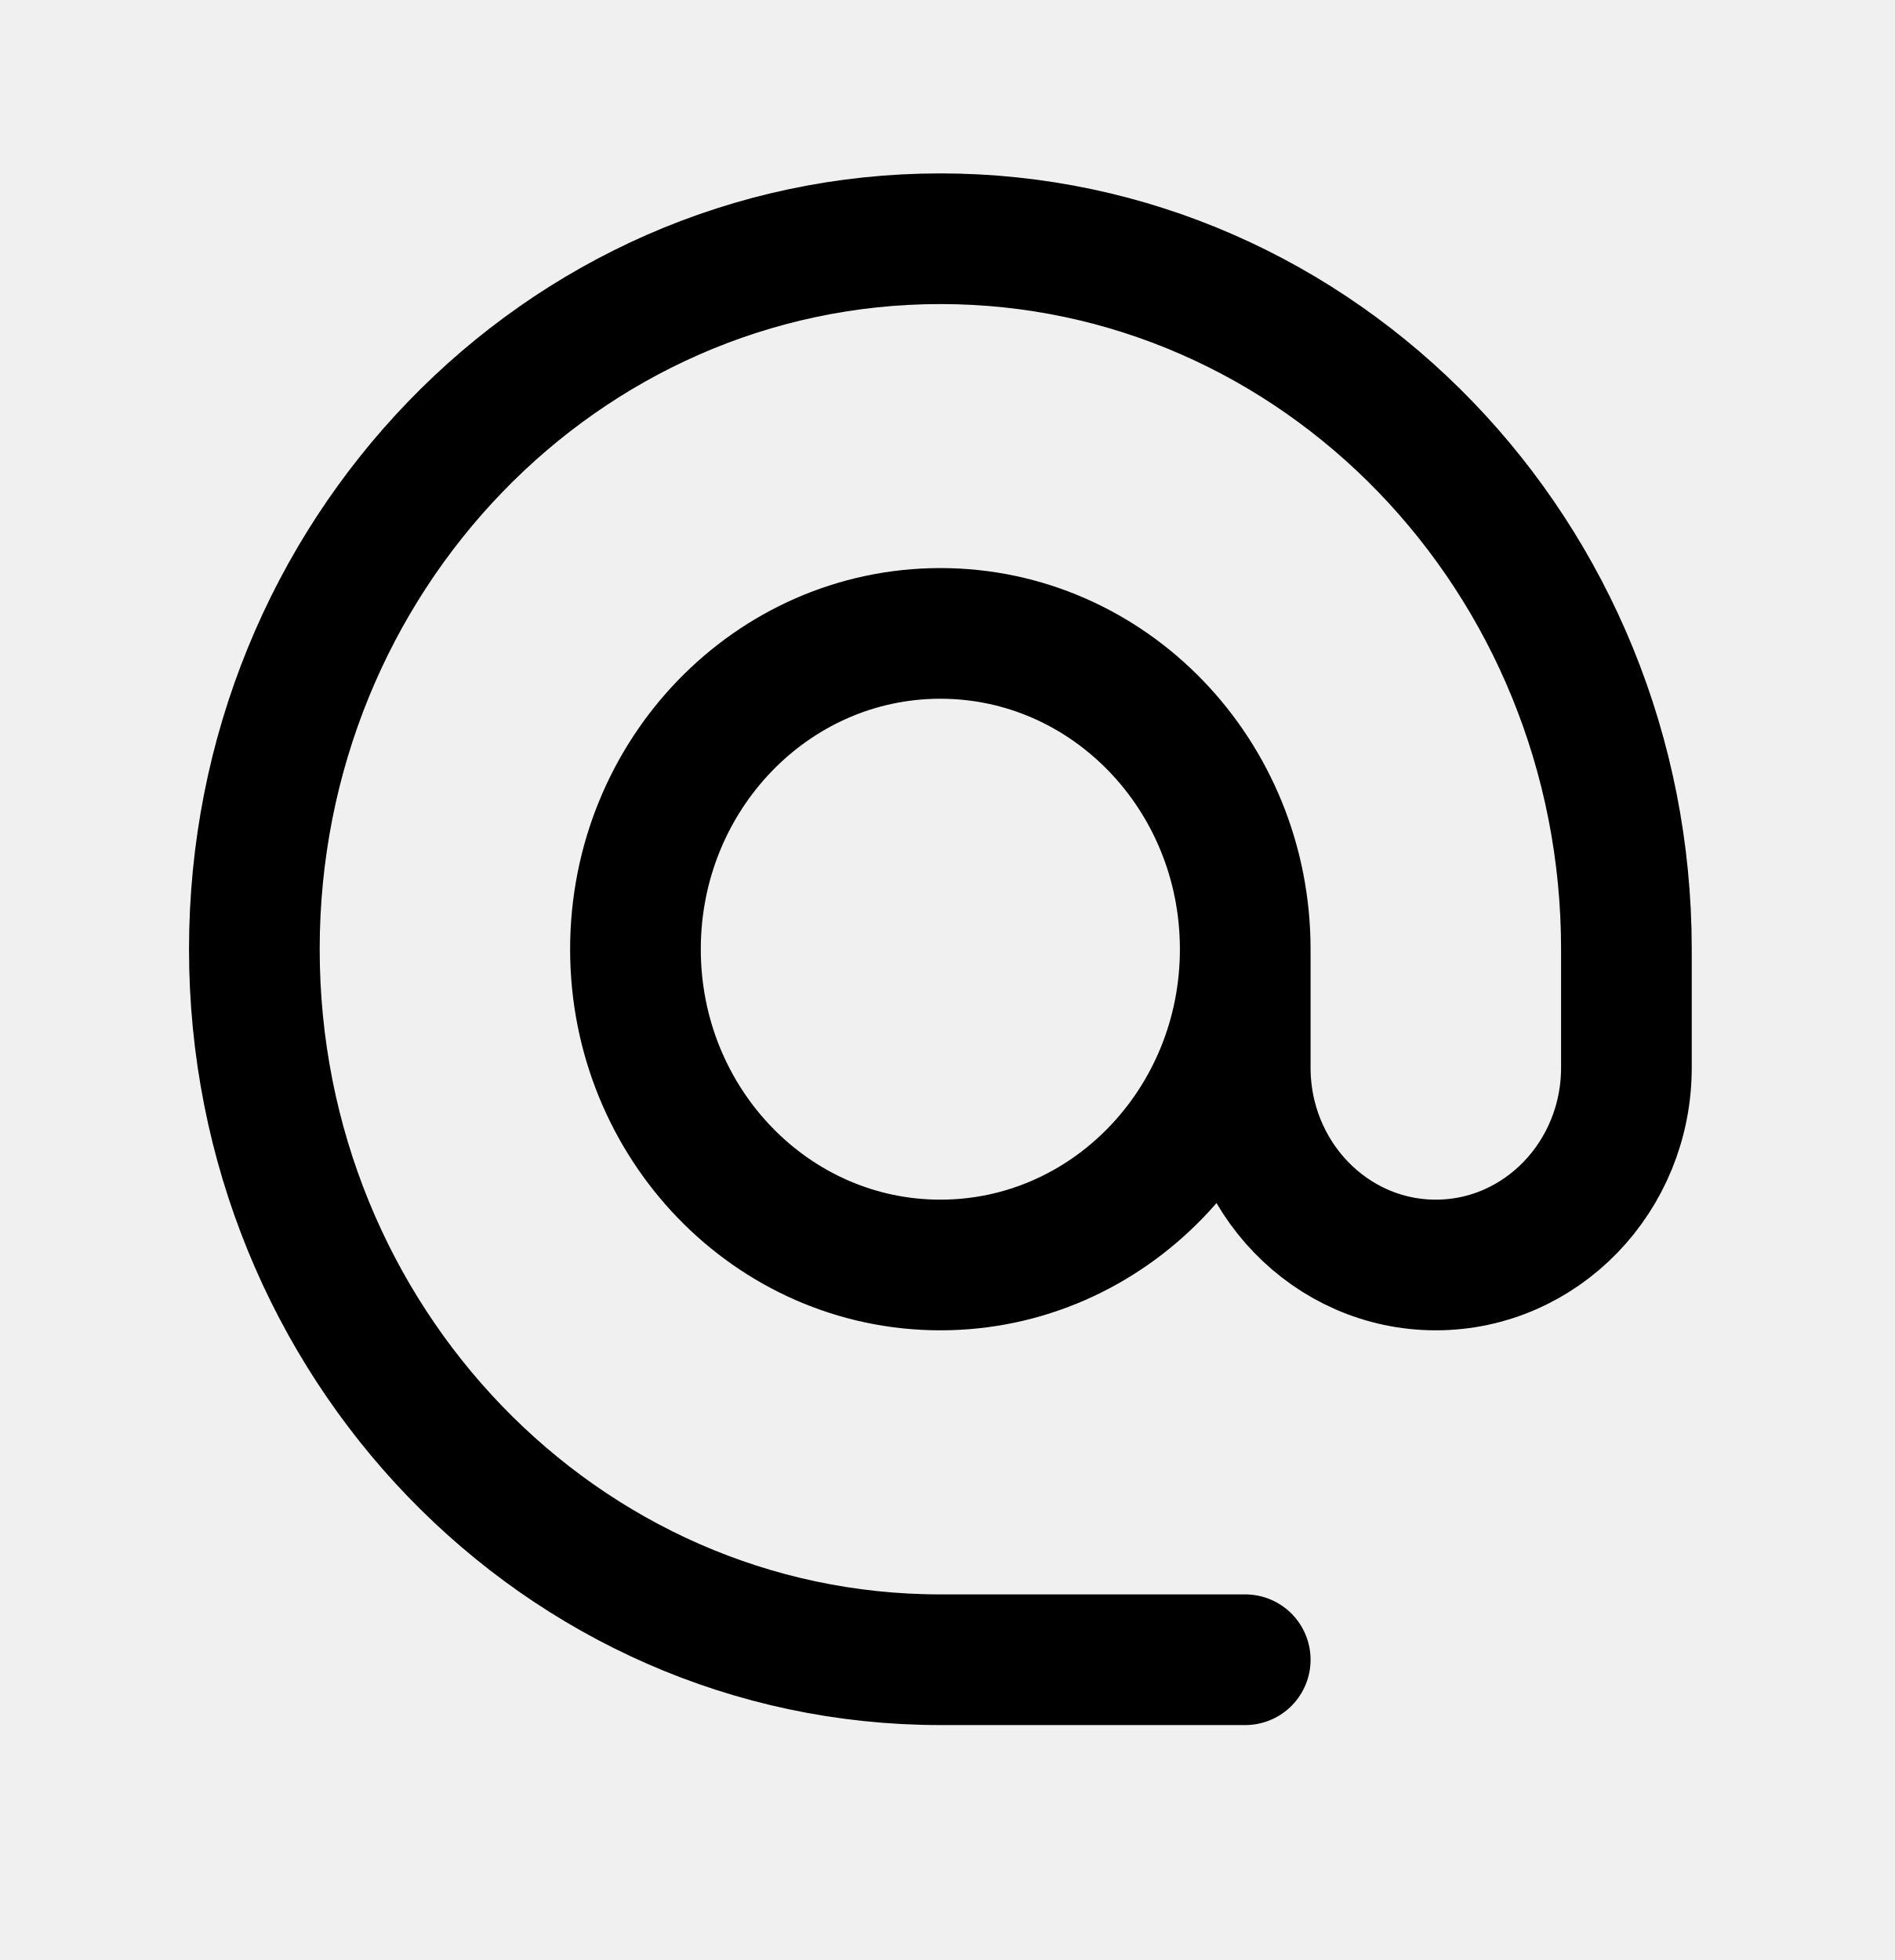
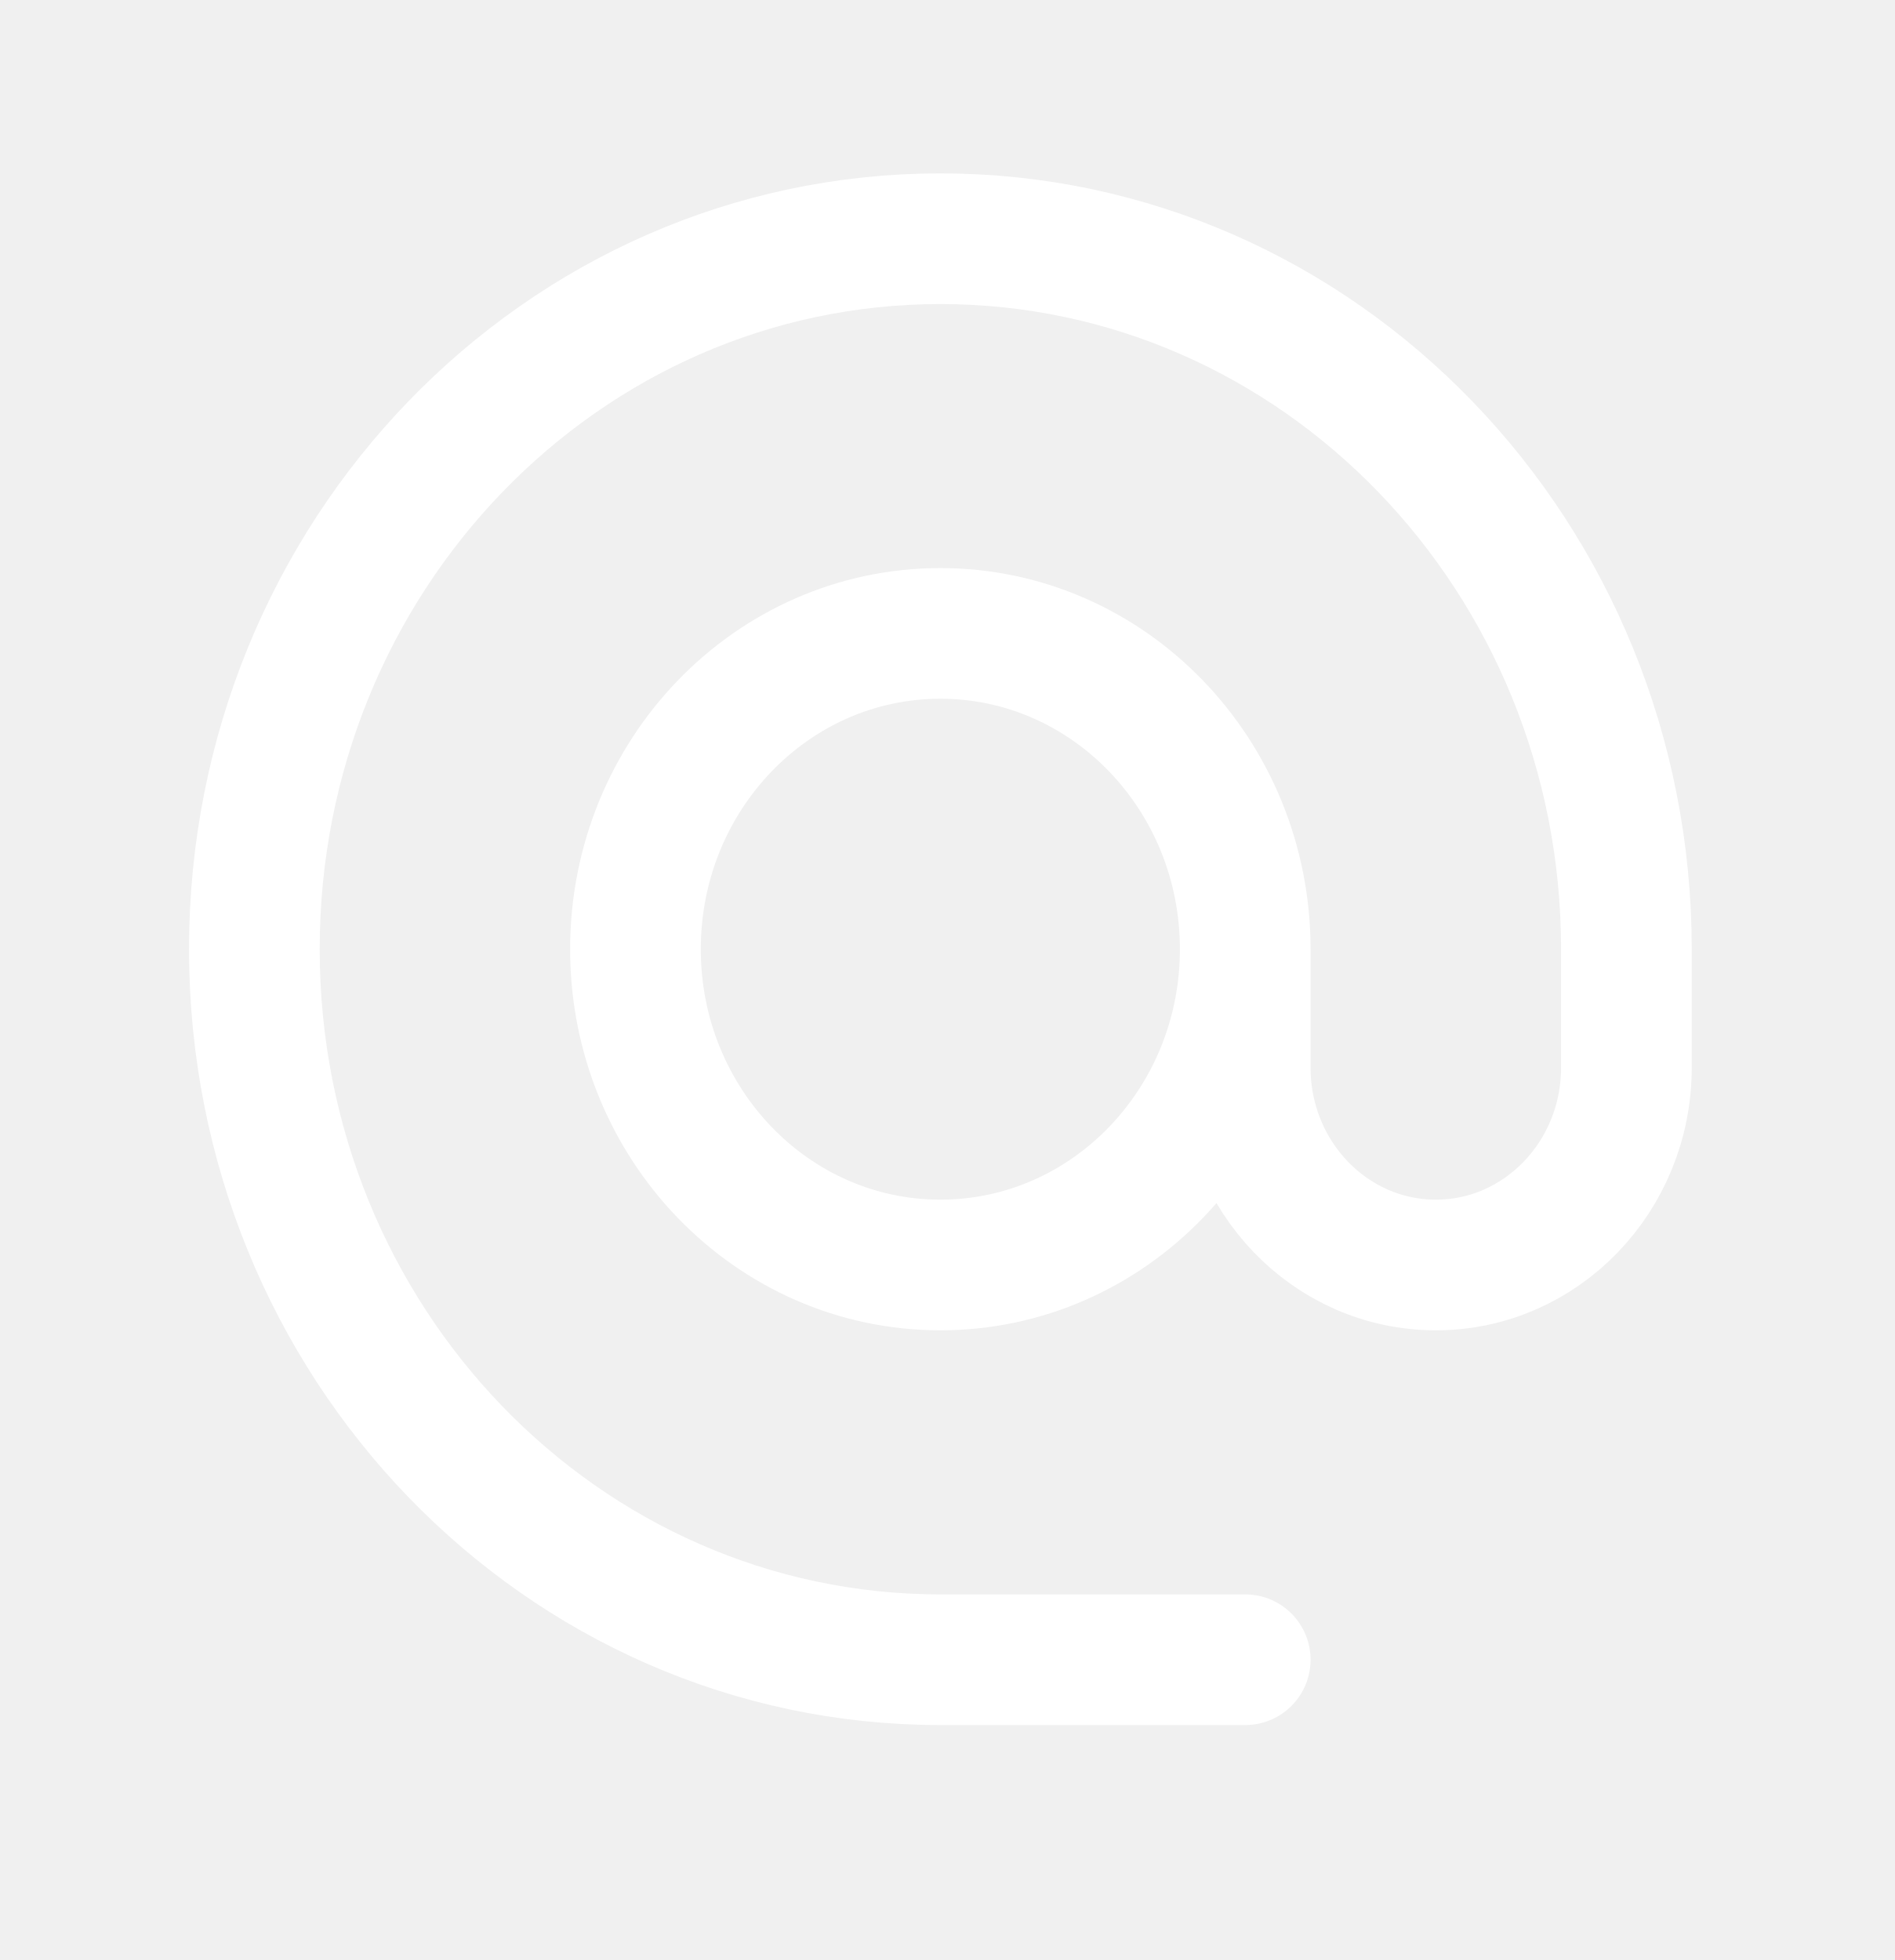
<svg xmlns="http://www.w3.org/2000/svg" width="29" height="30" viewBox="0 0 29 30" fill="none">
-   <path d="M19.059 14.529C19.059 17.198 16.97 19.362 14.393 19.362C11.815 19.362 9.726 17.198 9.726 14.529C9.726 11.859 11.815 9.695 14.393 9.695C16.97 9.695 19.059 11.859 19.059 14.529ZM19.059 14.529V16.341C19.059 18.01 20.365 19.362 21.976 19.362C23.587 19.362 24.893 18.01 24.893 16.341V14.529C24.893 8.523 20.192 3.654 14.393 3.654C8.594 3.654 3.893 8.523 3.893 14.529C3.893 20.535 8.594 25.404 14.393 25.404H19.059" stroke="black" stroke-width="2" stroke-linecap="round" stroke-linejoin="round" />
+   <path d="M19.059 14.529C19.059 17.198 16.97 19.362 14.393 19.362C11.815 19.362 9.726 17.198 9.726 14.529C9.726 11.859 11.815 9.695 14.393 9.695C16.97 9.695 19.059 11.859 19.059 14.529ZM19.059 14.529V16.341C19.059 18.01 20.365 19.362 21.976 19.362C23.587 19.362 24.893 18.01 24.893 16.341V14.529C24.893 8.523 20.192 3.654 14.393 3.654C8.594 3.654 3.893 8.523 3.893 14.529C3.893 20.535 8.594 25.404 14.393 25.404H19.059" stroke="white" stroke-width="2" stroke-linecap="round" stroke-linejoin="round" />
</svg>
